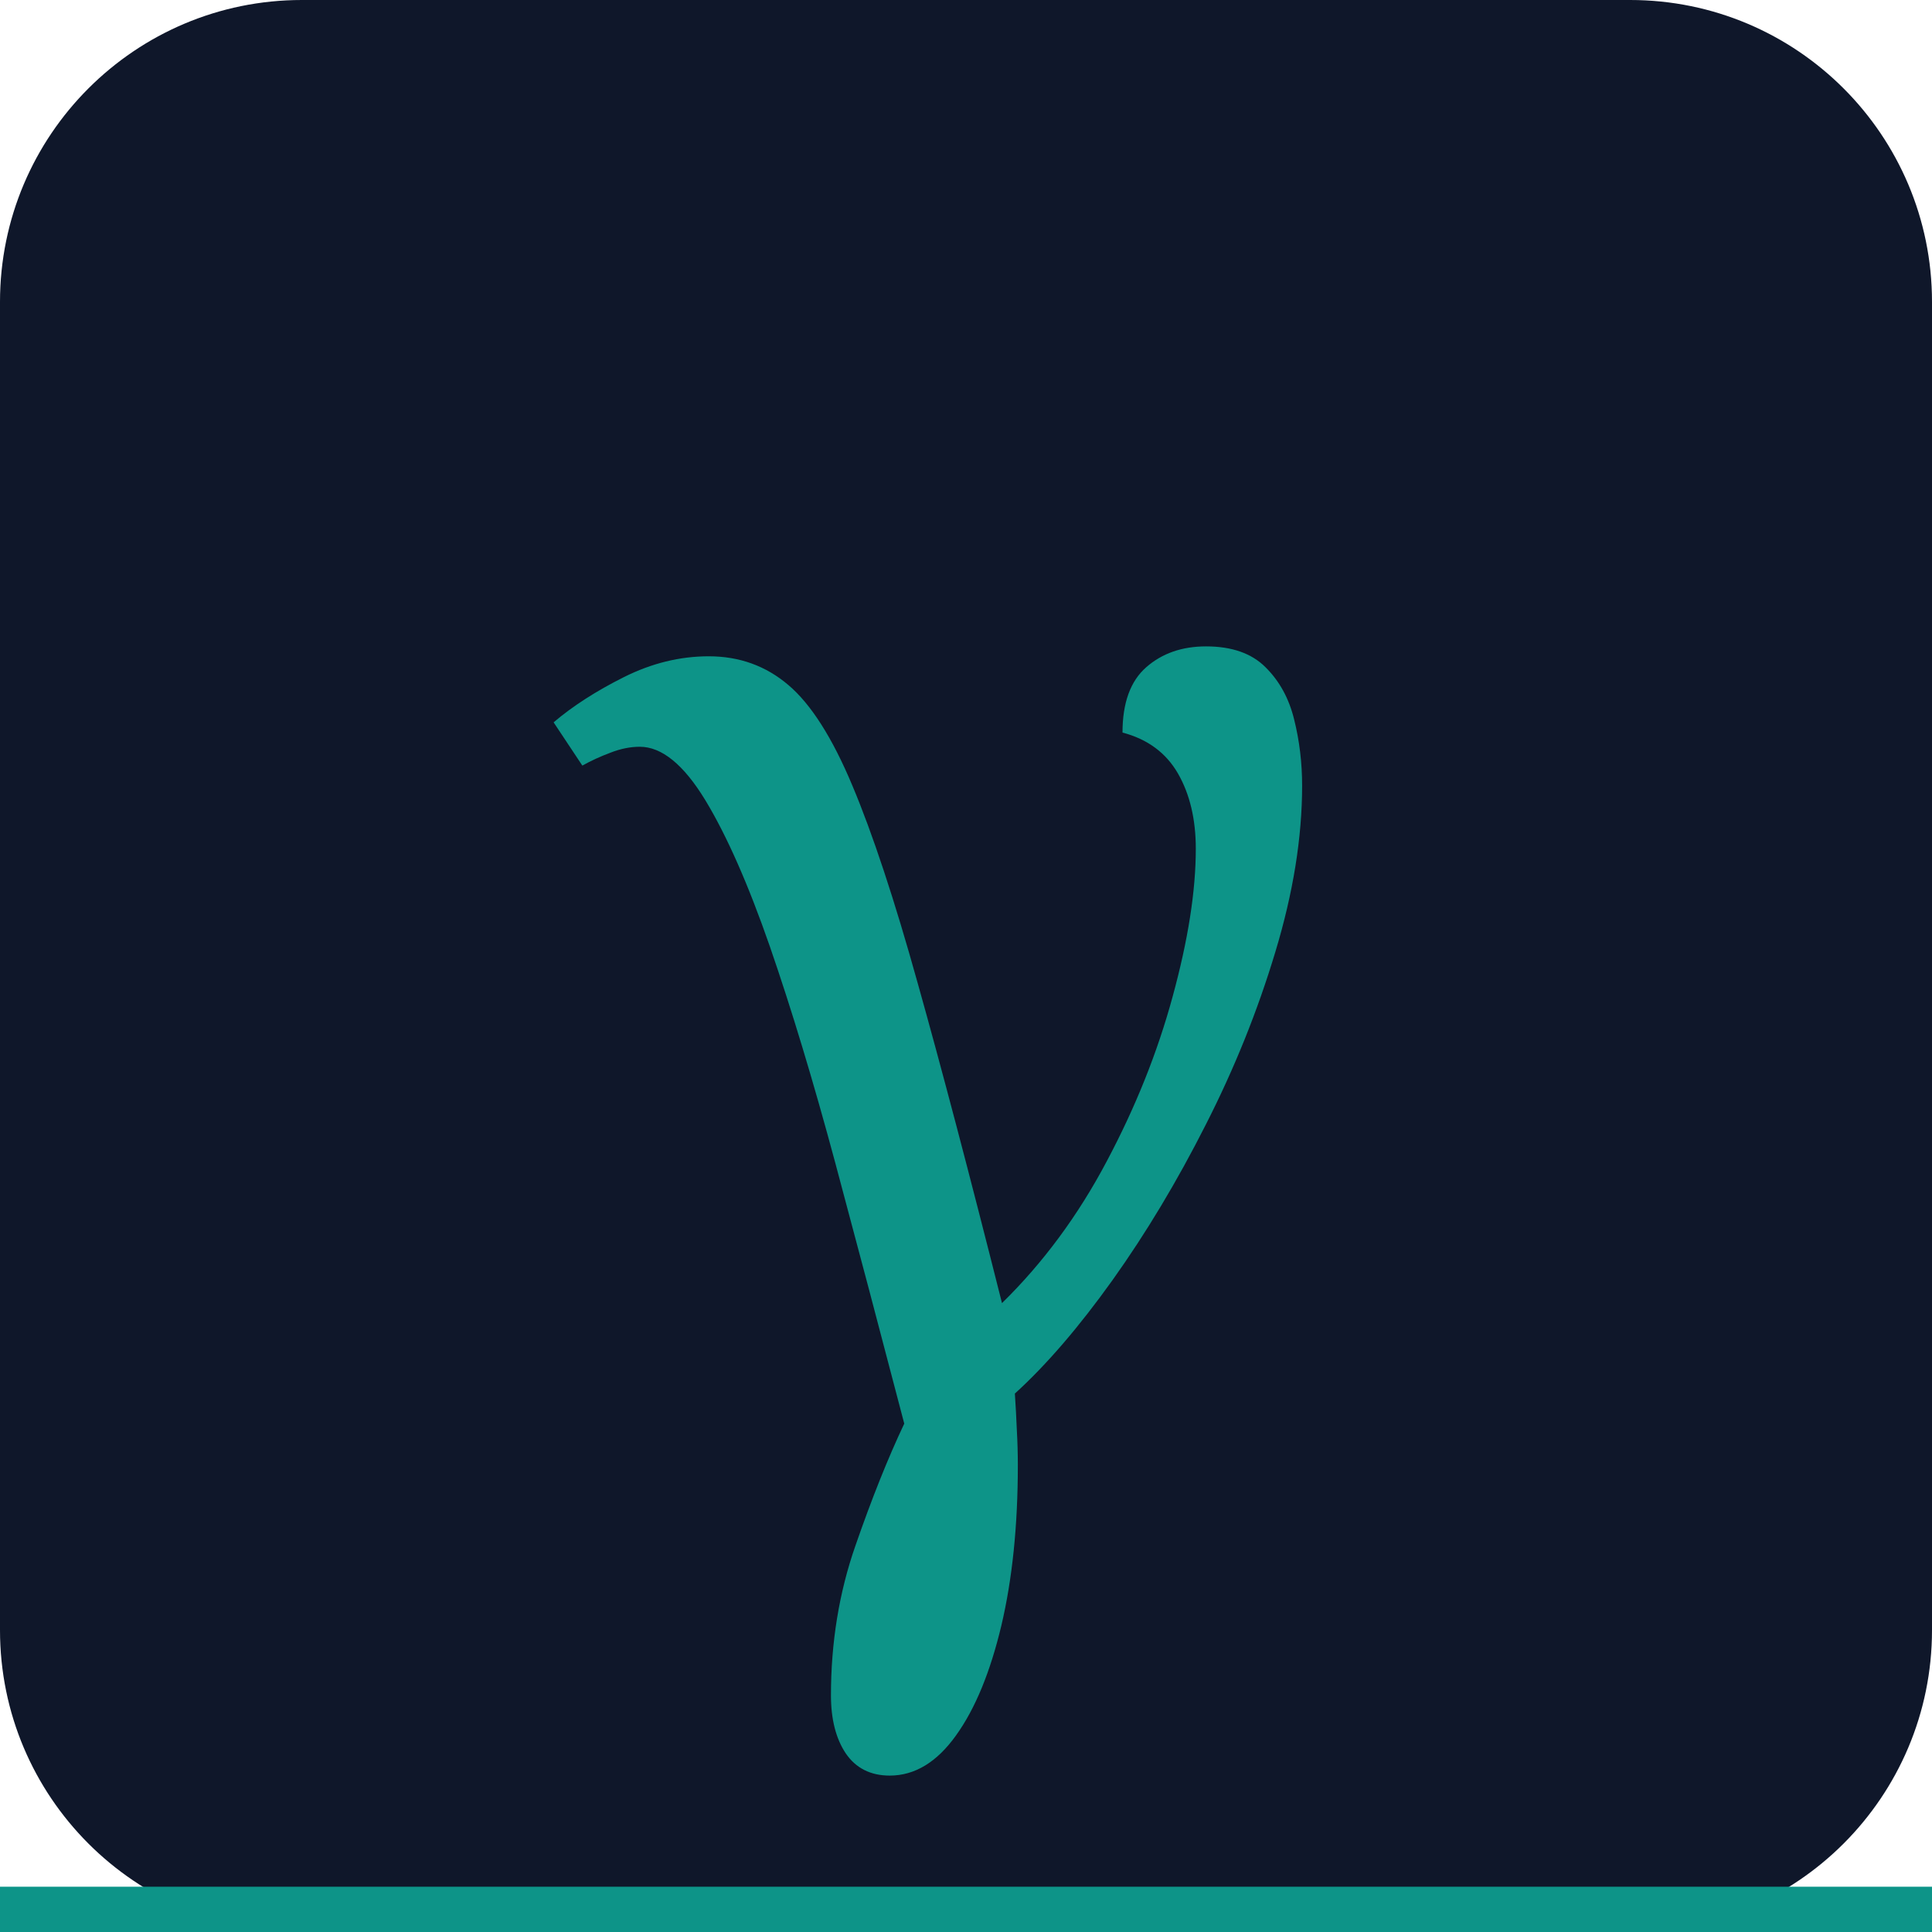
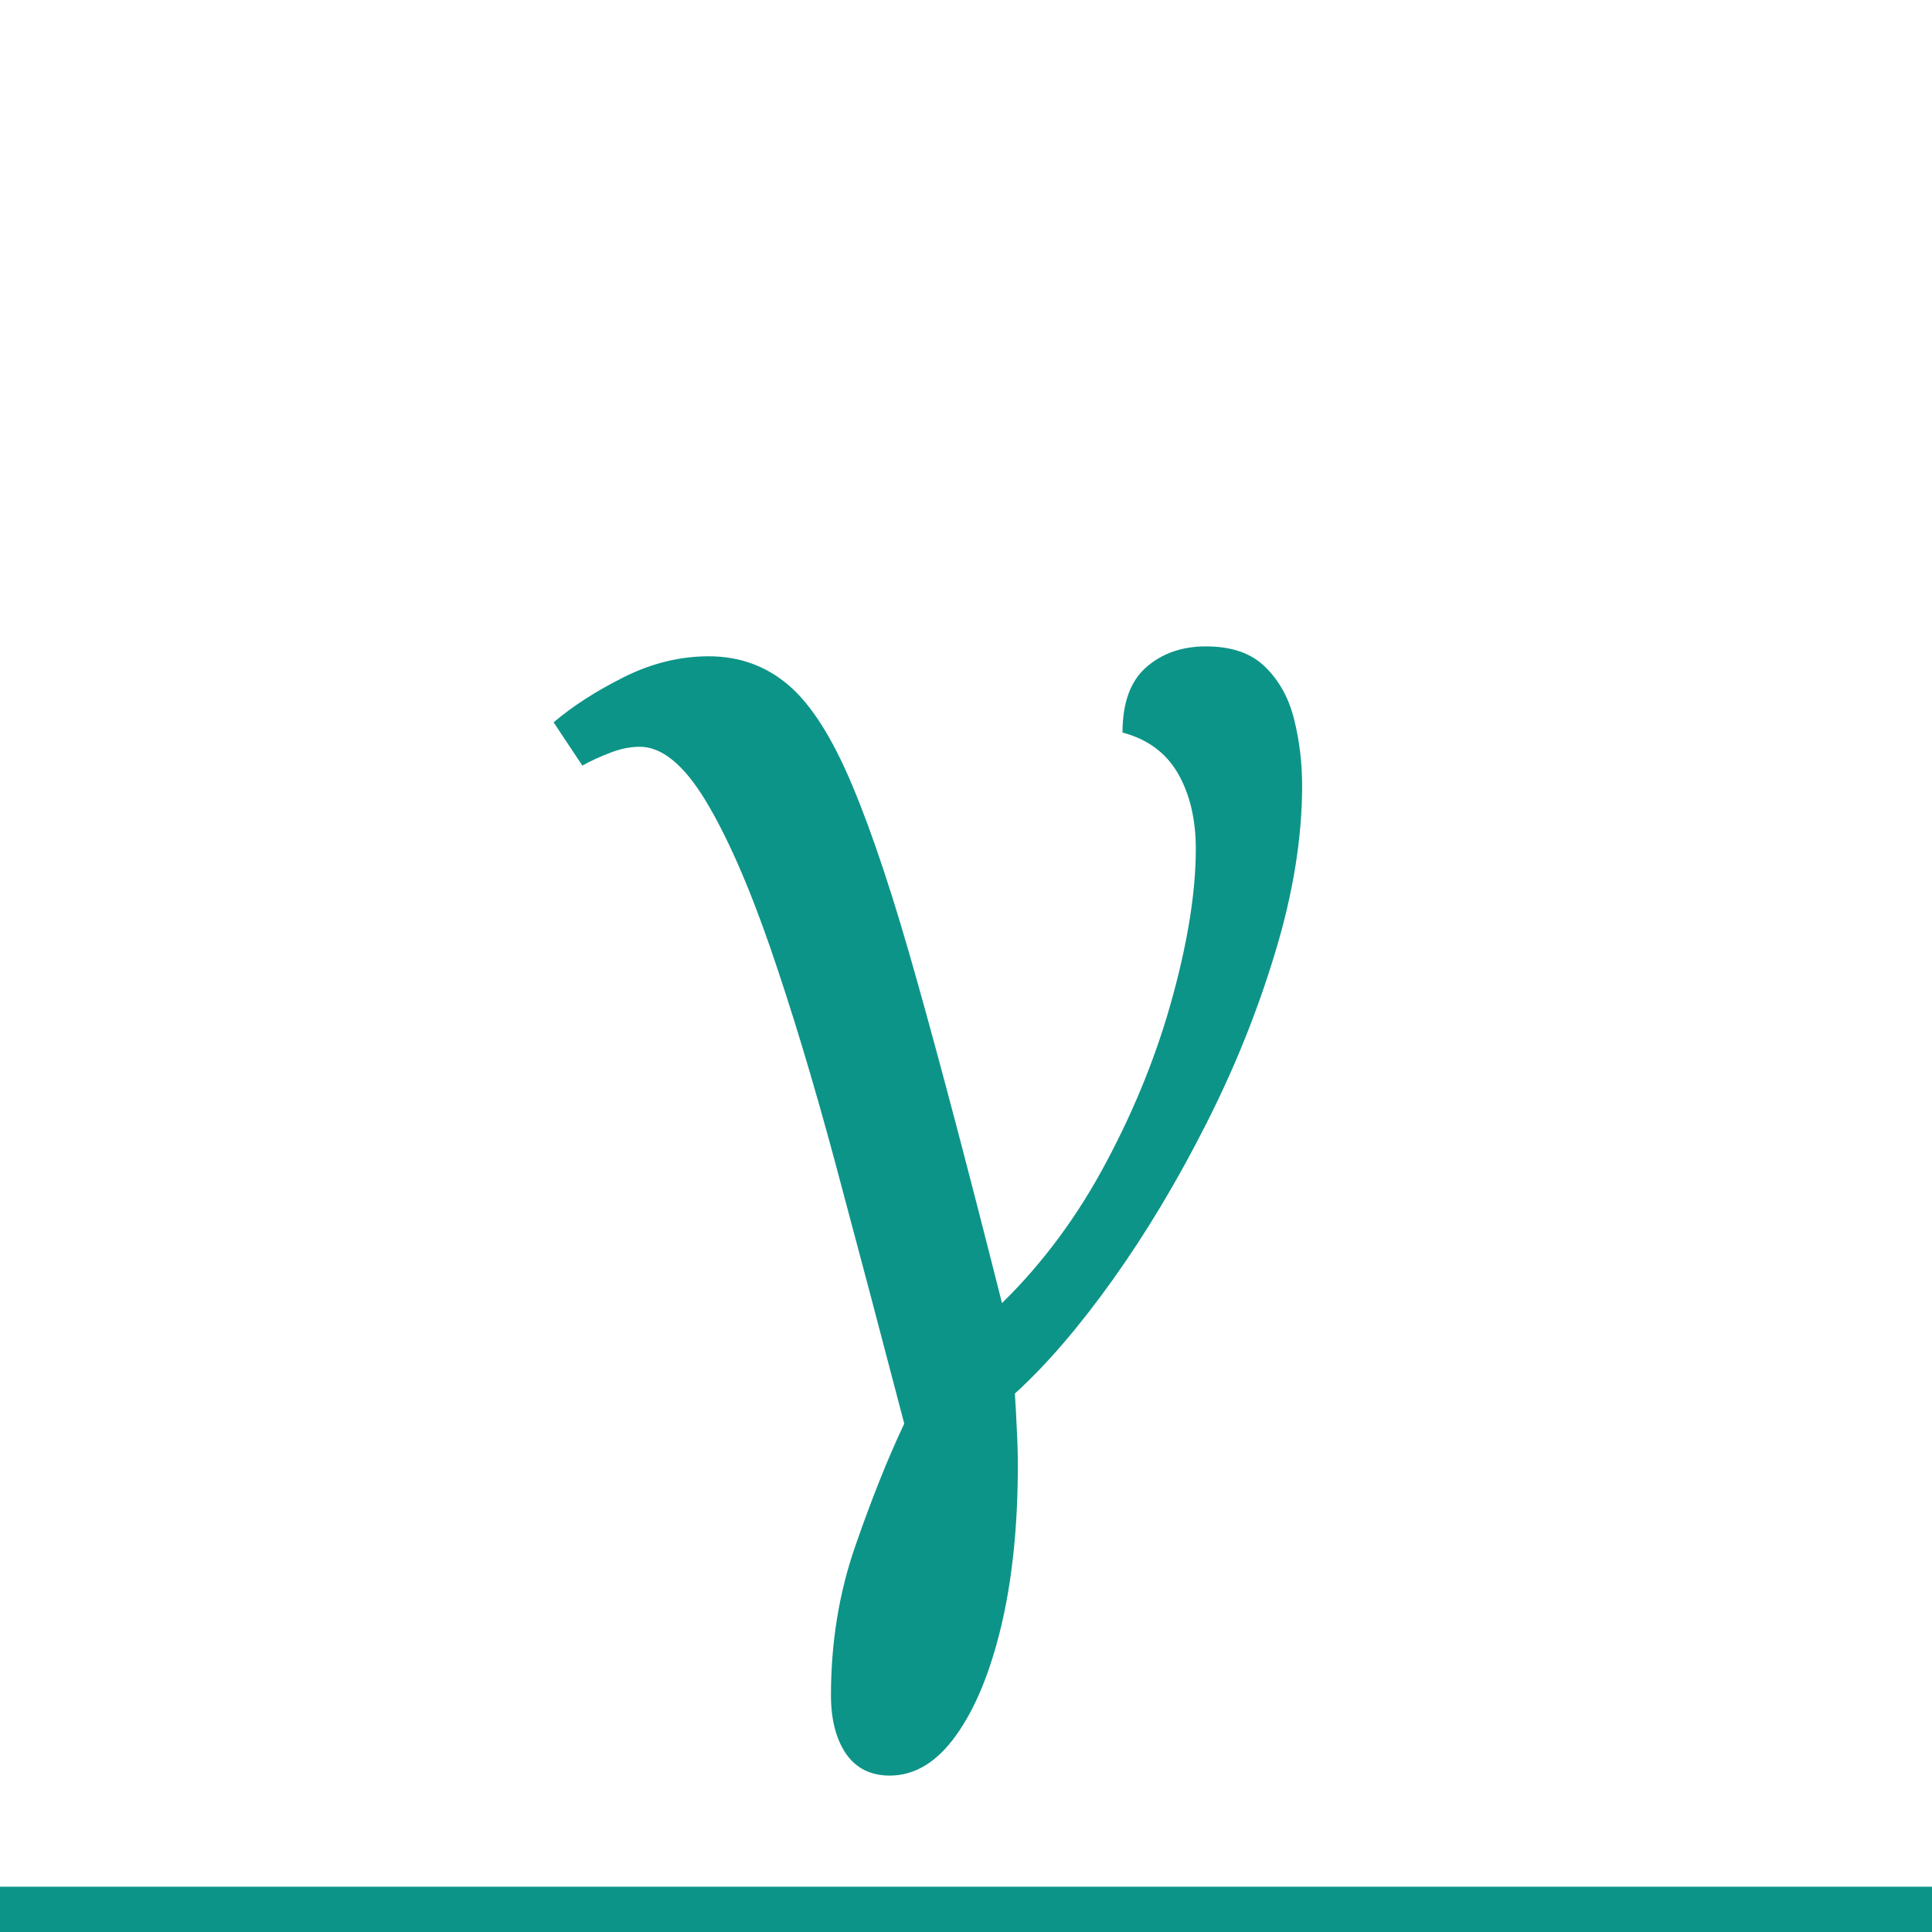
<svg xmlns="http://www.w3.org/2000/svg" viewBox="0 0 128 128" width="128" height="128">
-   <rect width="128" height="128" rx="20" fill="#0f172a" />
  <g transform="translate(64 64) scale(1.4) translate(-64 -64)">
    <text x="64" y="86" font-family="Georgia, serif" font-size="68" font-weight="400" fill="#0d9488" text-anchor="middle">γ</text>
  </g>
  <rect x="0" y="125" width="128" height="3" fill="#0d9488" />
</svg>
